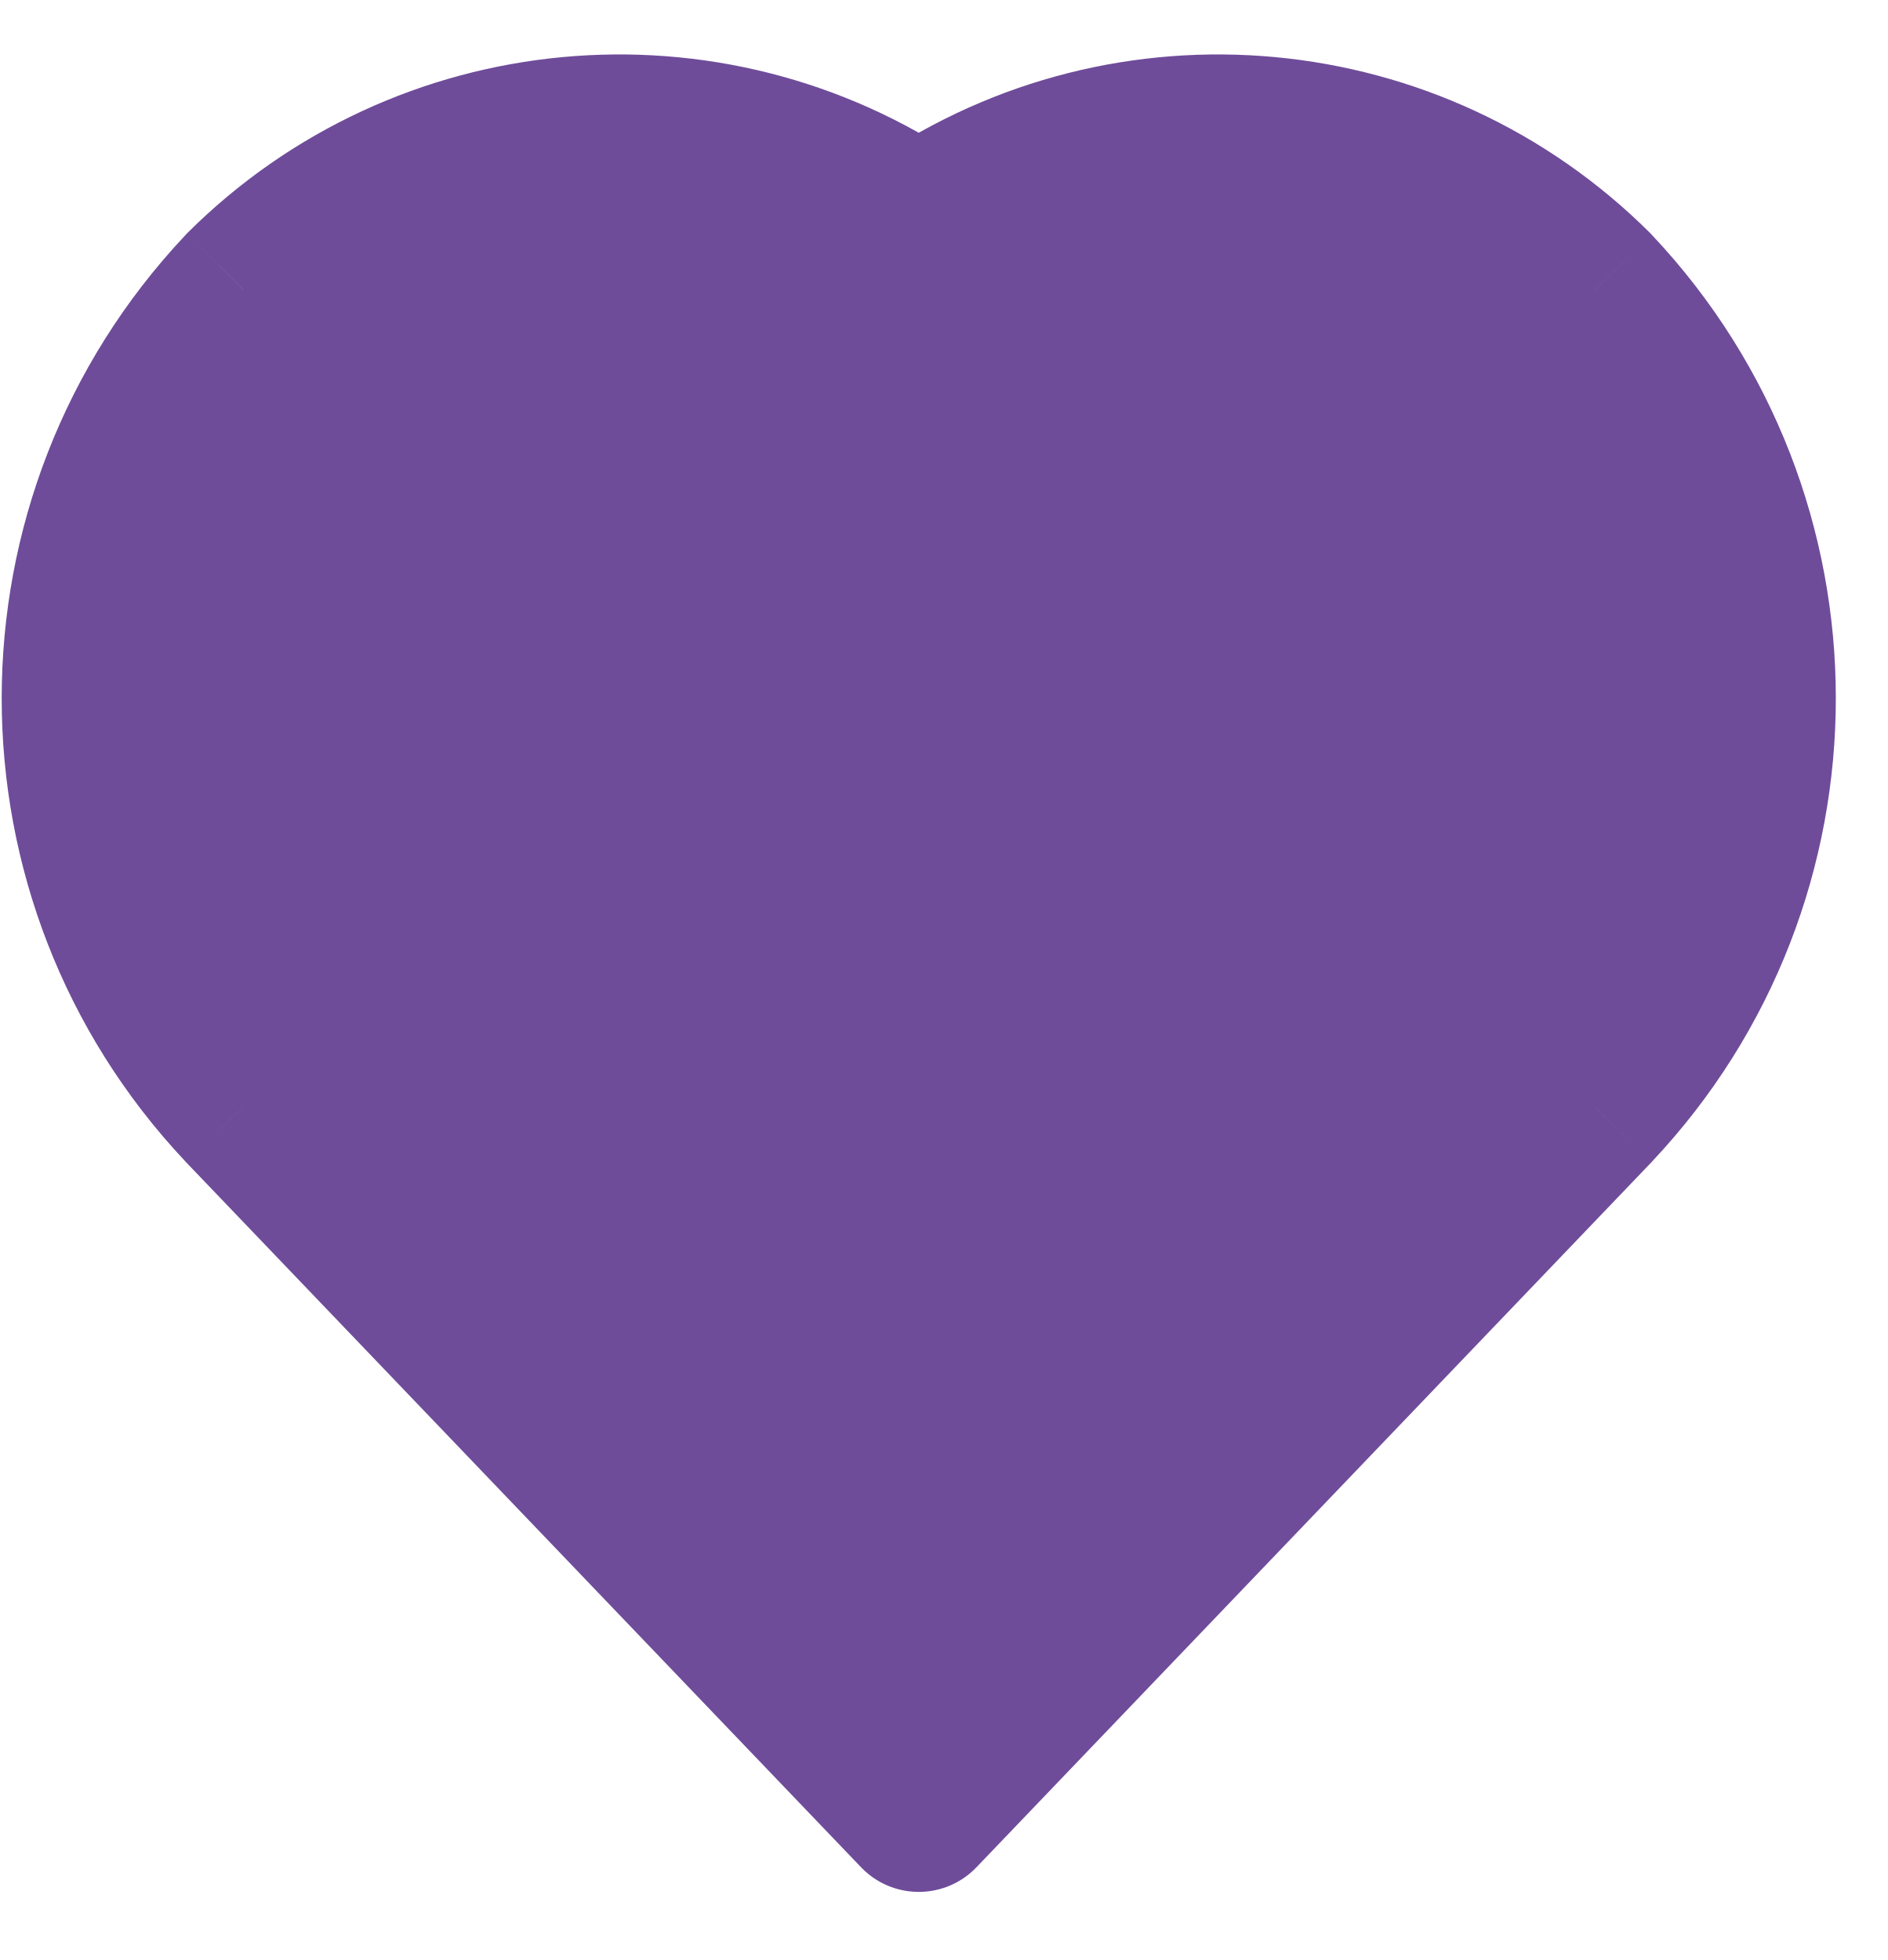
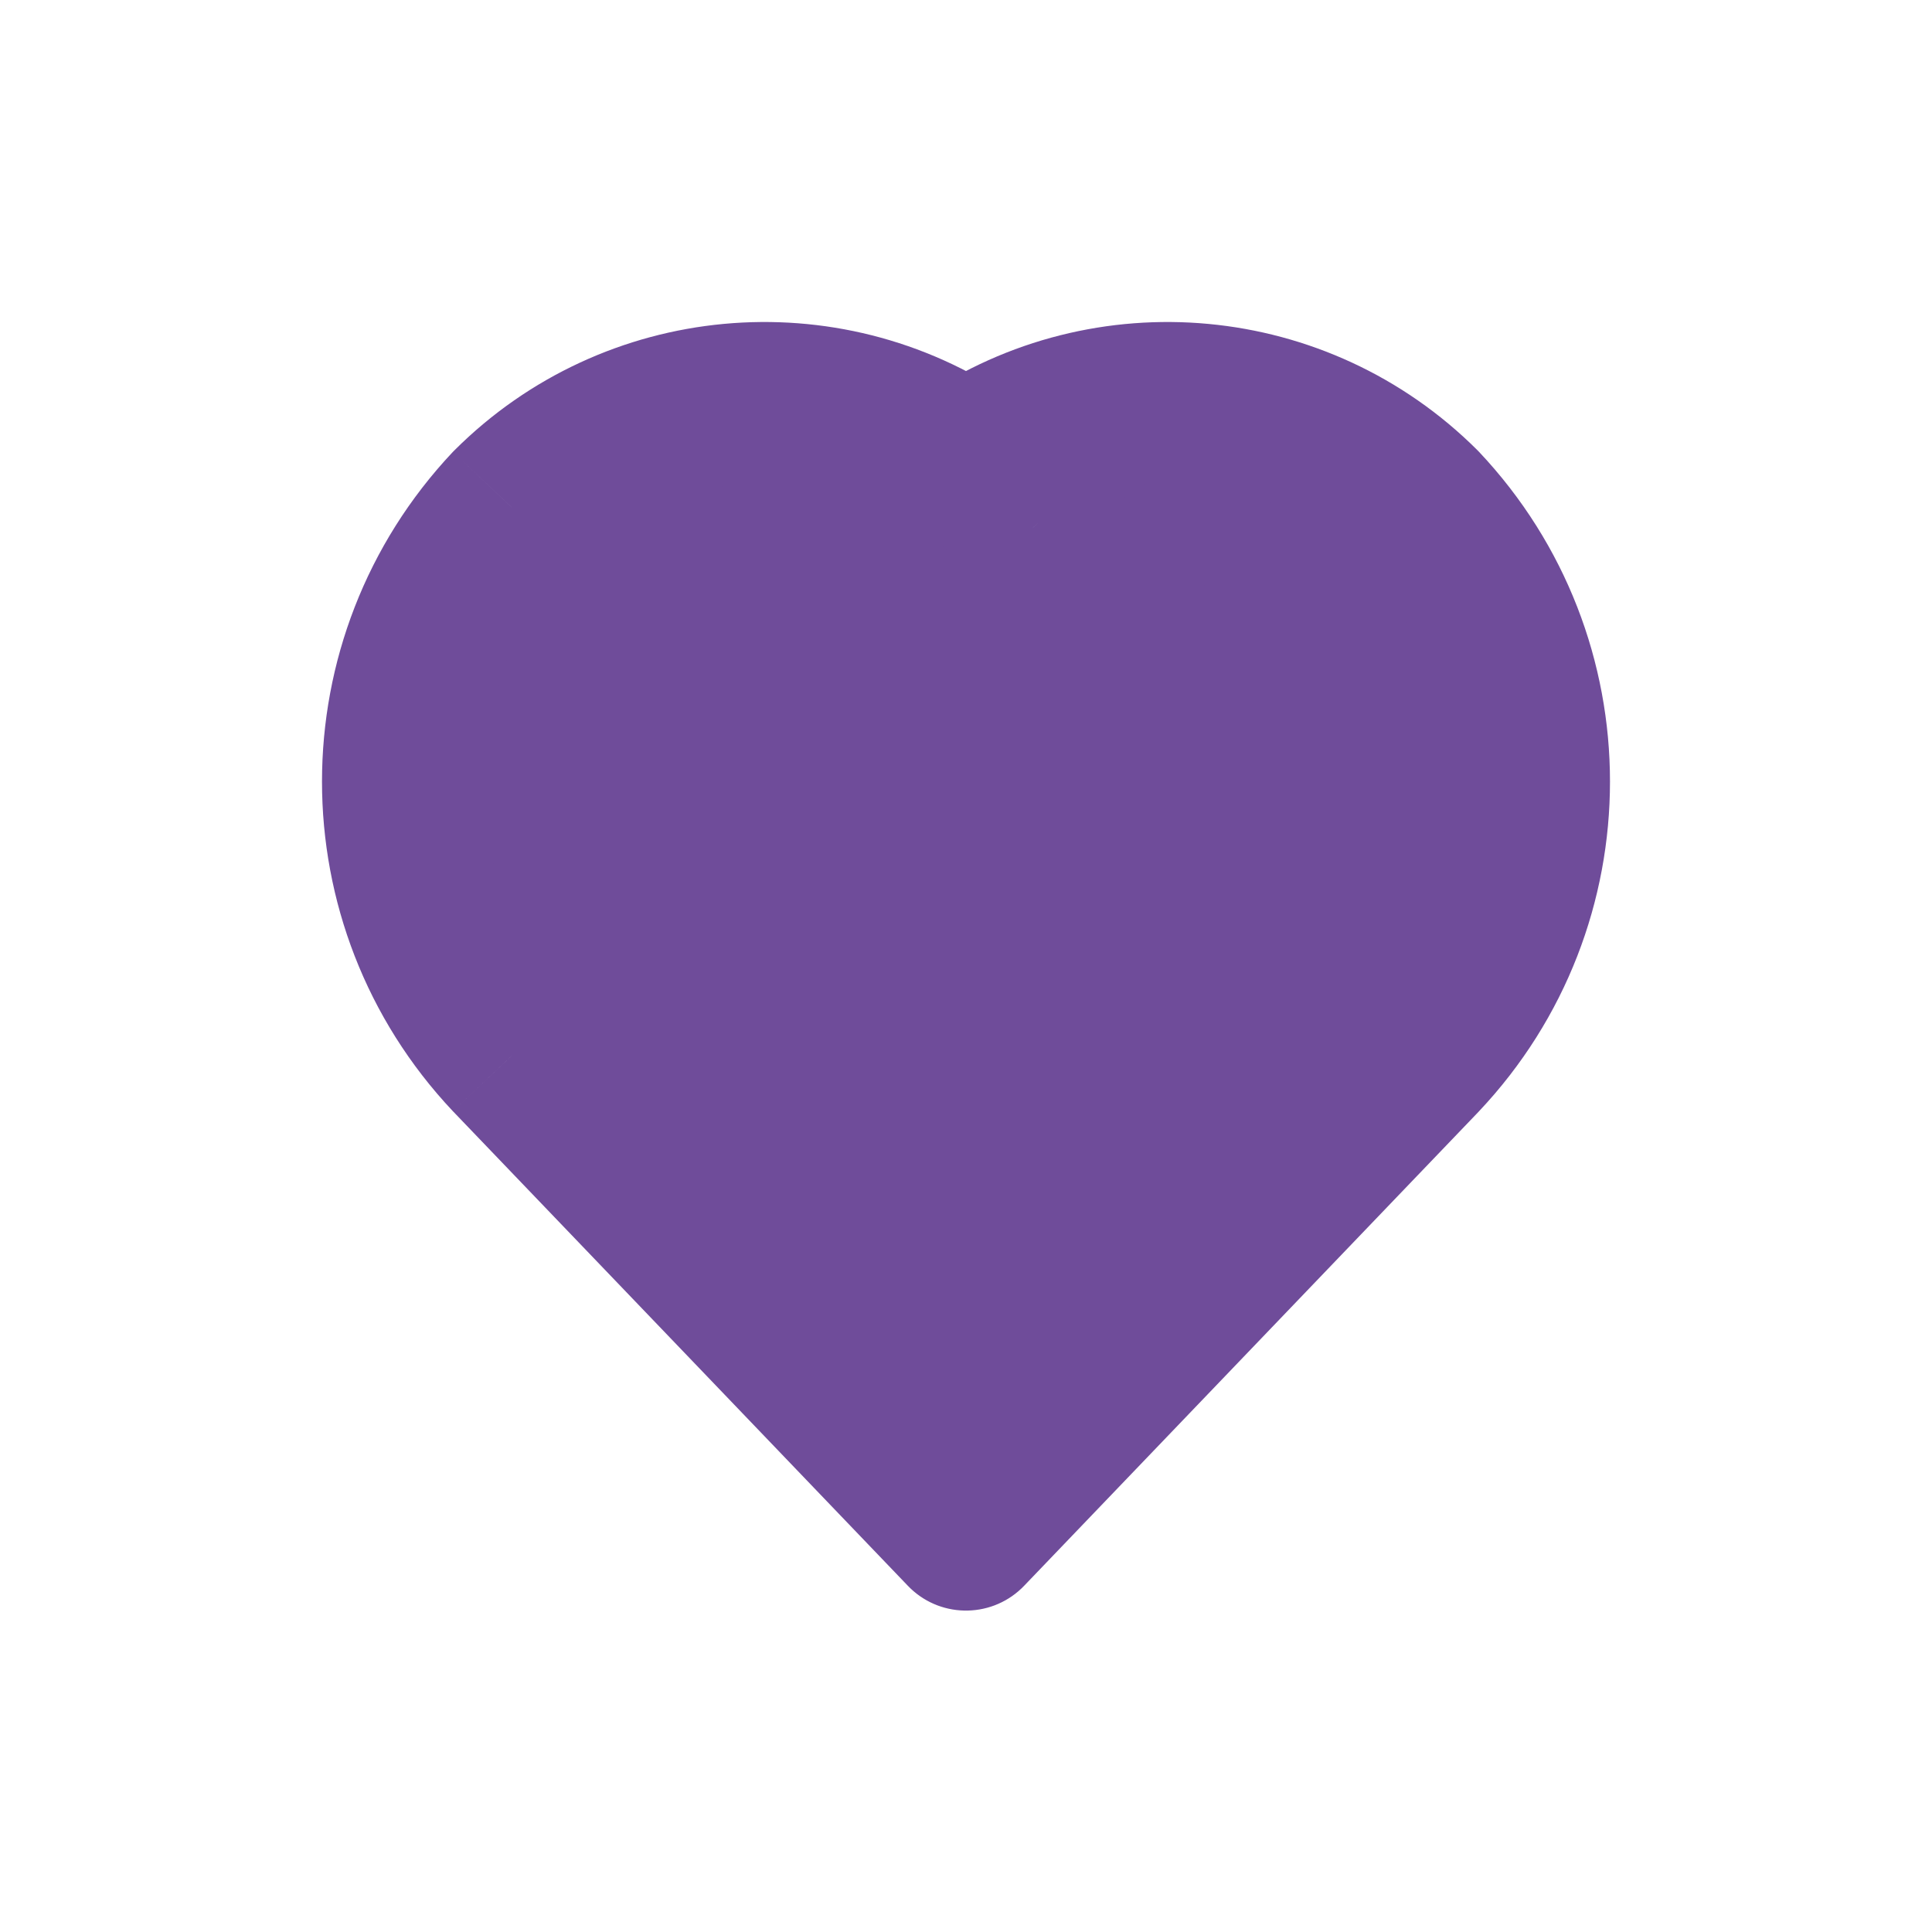
- <svg xmlns="http://www.w3.org/2000/svg" width="26" height="27" viewBox="0 0 26 27" fill="none">
-   <path fill-rule="evenodd" clip-rule="evenodd" d="M12.655 24.962L3.353 15.245C0.379 12.086 0.379 7.153 3.353 3.994C5.844 1.506 9.748 1.141 12.655 3.122M12.655 24.962L18.041 19.335ZM12.655 24.962L21.957 15.245C24.932 12.086 24.932 7.153 21.957 3.994C19.467 1.506 15.563 1.141 12.655 3.122M12.655 24.962L7.27 19.335ZM12.655 3.122C13.193 3.46 13.687 3.863 14.125 4.322L16.082 6.368" fill="#6F4C9A" />
-   <path d="M11.861 25.723C12.281 26.161 12.977 26.177 13.416 25.756C13.855 25.336 13.87 24.64 13.45 24.201L11.861 25.723ZM3.353 15.245L2.552 15.999L2.559 16.006L3.353 15.245ZM3.353 3.994L2.576 3.215C2.568 3.223 2.56 3.231 2.553 3.24L3.353 3.994ZM12.036 4.031C12.538 4.374 13.222 4.244 13.564 3.742C13.906 3.24 13.777 2.556 13.275 2.213L12.036 4.031ZM11.861 24.201C11.441 24.64 11.456 25.336 11.895 25.756C12.334 26.177 13.03 26.161 13.45 25.722L11.861 24.201ZM18.836 20.096C19.256 19.657 19.241 18.961 18.802 18.541C18.363 18.121 17.667 18.136 17.247 18.575L18.836 20.096ZM11.861 24.201C11.441 24.64 11.456 25.336 11.895 25.756C12.334 26.177 13.03 26.161 13.45 25.723L11.861 24.201ZM21.957 15.245L22.752 16.006L22.758 15.999L21.957 15.245ZM21.957 3.994L22.758 3.24C22.751 3.231 22.743 3.223 22.735 3.215L21.957 3.994ZM12.036 2.213C11.534 2.556 11.404 3.24 11.746 3.742C12.089 4.244 12.773 4.374 13.275 4.031L12.036 2.213ZM11.861 25.722C12.281 26.161 12.977 26.177 13.416 25.756C13.855 25.336 13.87 24.64 13.45 24.201L11.861 25.722ZM8.064 18.575C7.644 18.136 6.948 18.121 6.509 18.541C6.07 18.961 6.055 19.657 6.475 20.096L8.064 18.575ZM13.241 2.191C12.726 1.868 12.047 2.023 11.724 2.537C11.401 3.052 11.556 3.731 12.07 4.054L13.241 2.191ZM14.125 4.322L13.33 5.082L13.33 5.082L14.125 4.322ZM15.287 7.128C15.707 7.567 16.404 7.583 16.843 7.163C17.282 6.743 17.297 6.047 16.877 5.608L15.287 7.128ZM13.45 24.201L4.148 14.484L2.559 16.006L11.861 25.723L13.45 24.201ZM4.154 14.491C1.579 11.755 1.579 7.483 4.154 4.748L2.553 3.24C-0.82 6.822 -0.82 12.416 2.553 15.999L4.154 14.491ZM4.131 4.772C6.248 2.658 9.565 2.347 12.036 4.031L13.275 2.213C9.93 -0.066 5.44 0.355 2.576 3.215L4.131 4.772ZM13.45 25.722L18.836 20.096L17.247 18.575L11.861 24.201L13.45 25.722ZM13.45 25.723L22.752 16.006L21.163 14.484L11.861 24.201L13.45 25.723ZM22.758 15.999C26.131 12.416 26.131 6.822 22.758 3.24L21.157 4.748C23.732 7.483 23.732 11.755 21.157 14.491L22.758 15.999ZM22.735 3.215C19.871 0.355 15.381 -0.066 12.036 2.213L13.275 4.031C15.746 2.347 19.063 2.658 21.18 4.772L22.735 3.215ZM13.45 24.201L8.064 18.575L6.475 20.096L11.861 25.722L13.45 24.201ZM12.07 4.054C12.531 4.343 12.954 4.688 13.33 5.082L14.92 3.562C14.419 3.037 13.855 2.577 13.241 2.191L12.07 4.054ZM13.33 5.082L15.287 7.128L16.877 5.608L14.92 3.562L13.33 5.082Z" fill="#6F4C9A" />
+ <svg xmlns="http://www.w3.org/2000/svg" width="36" height="36" viewBox="0 0 36 36" fill="none">
+   <path fill-rule="evenodd" clip-rule="evenodd" d="M18 28.511L9.531 19.677C6.823 16.805 6.823 12.321 9.531 9.449C11.798 7.187 15.352 6.855 18 8.657M18 28.511L22.903 23.396L18 28.511ZM18 28.511L26.469 19.677C29.177 16.805 29.177 12.321 26.469 9.449C24.201 7.187 20.647 6.855 18 8.657M18 28.511L13.096 23.396L18 28.511ZM18 8.657C18.489 8.964 18.939 9.33 19.338 9.747L21.12 11.607" fill="#6F4C9A" />
+   <path d="M16.917 29.549C17.49 30.147 18.44 30.167 19.038 29.593C19.636 29.02 19.656 28.071 19.083 27.473L16.917 29.549ZM9.531 19.677L8.439 20.706L8.448 20.715L9.531 19.677ZM9.531 9.449L8.472 8.387C8.461 8.398 8.45 8.409 8.439 8.42L9.531 9.449ZM17.156 9.897C17.841 10.363 18.774 10.186 19.24 9.501C19.706 8.816 19.529 7.883 18.844 7.417L17.156 9.897ZM16.917 27.473C16.344 28.071 16.364 29.02 16.962 29.594C17.56 30.167 18.509 30.147 19.083 29.549L16.917 27.473ZM23.986 24.434C24.559 23.836 24.539 22.886 23.941 22.313C23.343 21.74 22.394 21.76 21.82 22.358L23.986 24.434ZM16.917 27.473C16.344 28.071 16.364 29.02 16.962 29.593C17.56 30.167 18.509 30.147 19.083 29.549L16.917 27.473ZM26.469 19.677L27.552 20.715L27.56 20.706L26.469 19.677ZM26.469 9.449L27.56 8.42C27.55 8.409 27.539 8.398 27.528 8.387L26.469 9.449ZM17.156 7.417C16.471 7.883 16.294 8.816 16.76 9.501C17.226 10.186 18.159 10.363 18.844 9.897L17.156 7.417ZM16.917 29.549C17.49 30.147 18.44 30.167 19.038 29.594C19.636 29.02 19.656 28.071 19.083 27.473L16.917 29.549ZM14.179 22.358C13.606 21.76 12.656 21.74 12.058 22.313C11.46 22.886 11.44 23.836 12.014 24.434L14.179 22.358ZM18.797 7.386C18.095 6.946 17.169 7.158 16.729 7.86C16.289 8.562 16.501 9.487 17.203 9.927L18.797 7.386ZM19.338 9.747L18.254 10.784L18.255 10.785L19.338 9.747ZM20.037 12.645C20.61 13.243 21.559 13.264 22.157 12.69C22.756 12.117 22.776 11.168 22.203 10.57L20.037 12.645ZM19.083 27.473L10.614 18.639L8.448 20.715L16.917 29.549L19.083 27.473ZM10.622 18.648C8.459 16.354 8.459 12.772 10.622 10.478L8.439 8.42C5.187 11.87 5.187 17.257 8.439 20.706L10.622 18.648ZM10.59 10.511C12.348 8.758 15.103 8.5 17.156 9.897L18.844 7.417C15.601 5.21 11.249 5.617 8.472 8.387L10.59 10.511ZM19.083 29.549L23.986 24.434L21.82 22.358L16.917 27.473L19.083 29.549ZM19.083 29.549L27.552 20.715L25.386 18.639L16.917 27.473L19.083 29.549ZM27.56 20.706C30.813 17.257 30.813 11.87 27.56 8.42L25.378 10.478C27.54 12.772 27.54 16.354 25.378 18.648L27.56 20.706ZM27.528 8.387C24.751 5.617 20.398 5.21 17.156 7.417L18.844 9.897C20.896 8.5 23.652 8.758 25.41 10.511L27.528 8.387ZM19.083 27.473L14.179 22.358L12.014 24.434L16.917 29.549L19.083 27.473ZM17.203 9.927C17.587 10.169 17.94 10.456 18.254 10.784L20.422 8.71C19.937 8.204 19.391 7.759 18.797 7.386L17.203 9.927ZM18.255 10.785L20.037 12.645L22.203 10.57L20.421 8.71L18.255 10.785Z" fill="#6F4C9A" />
</svg>
